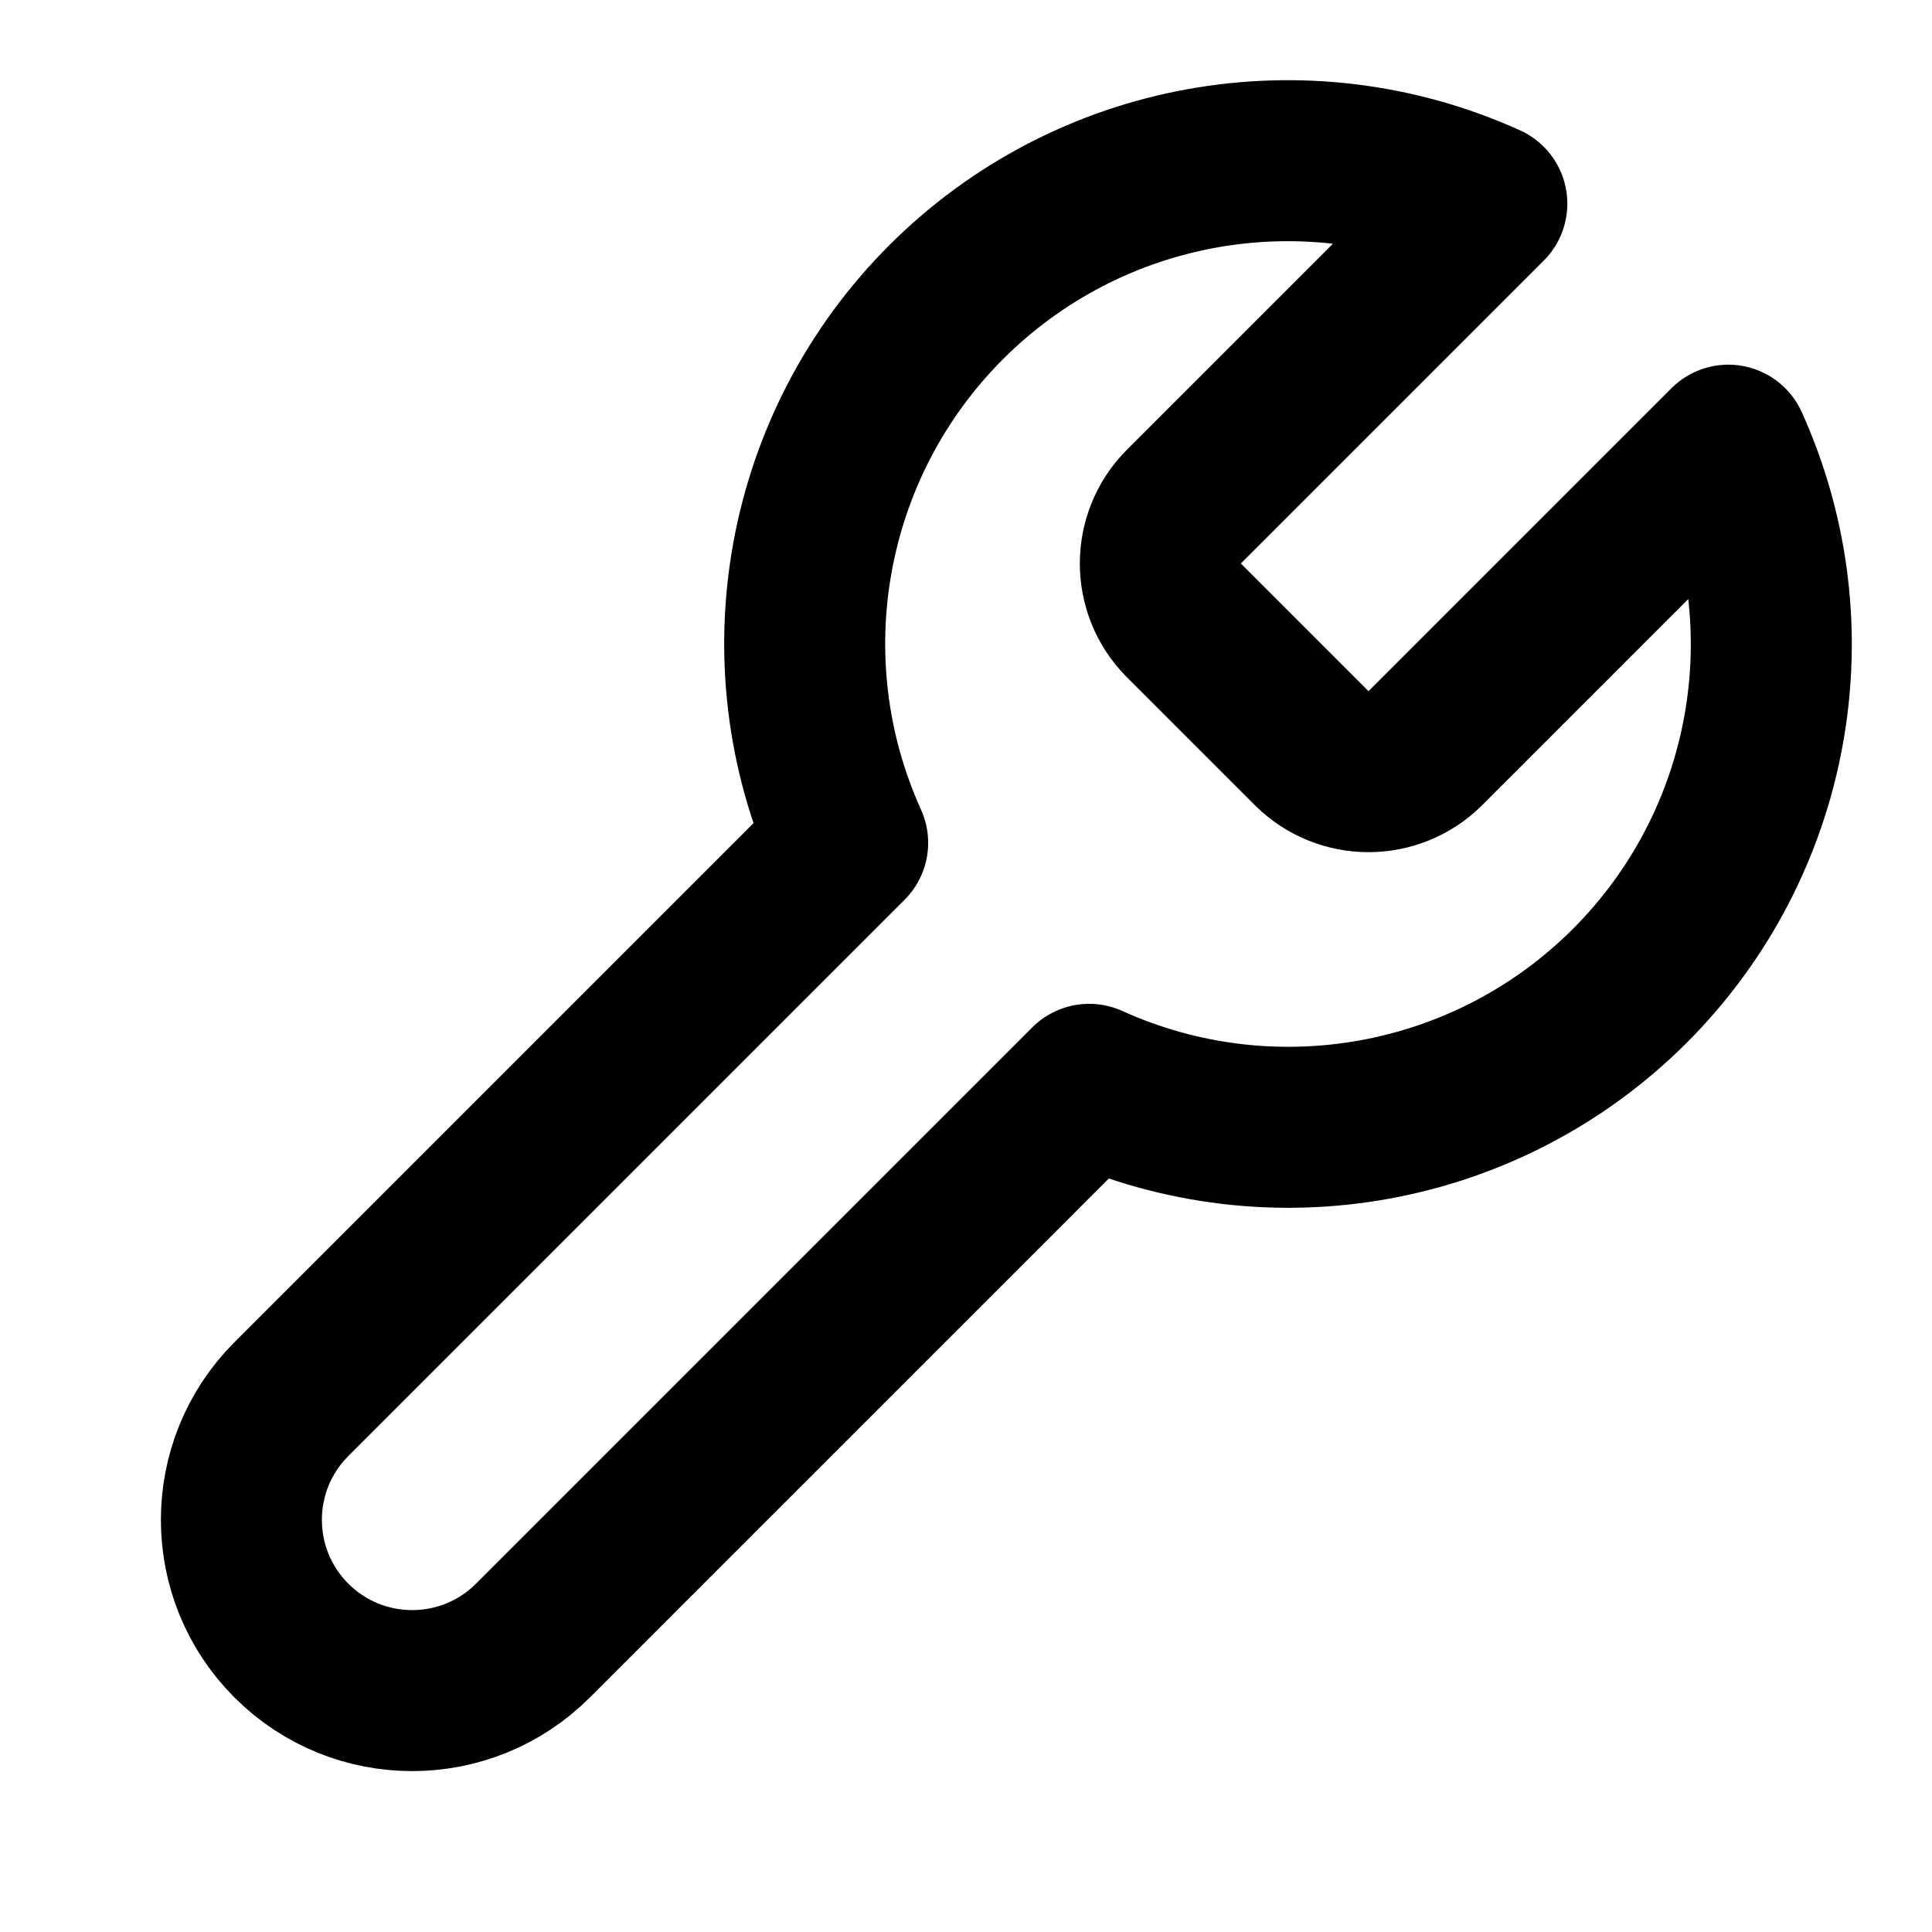
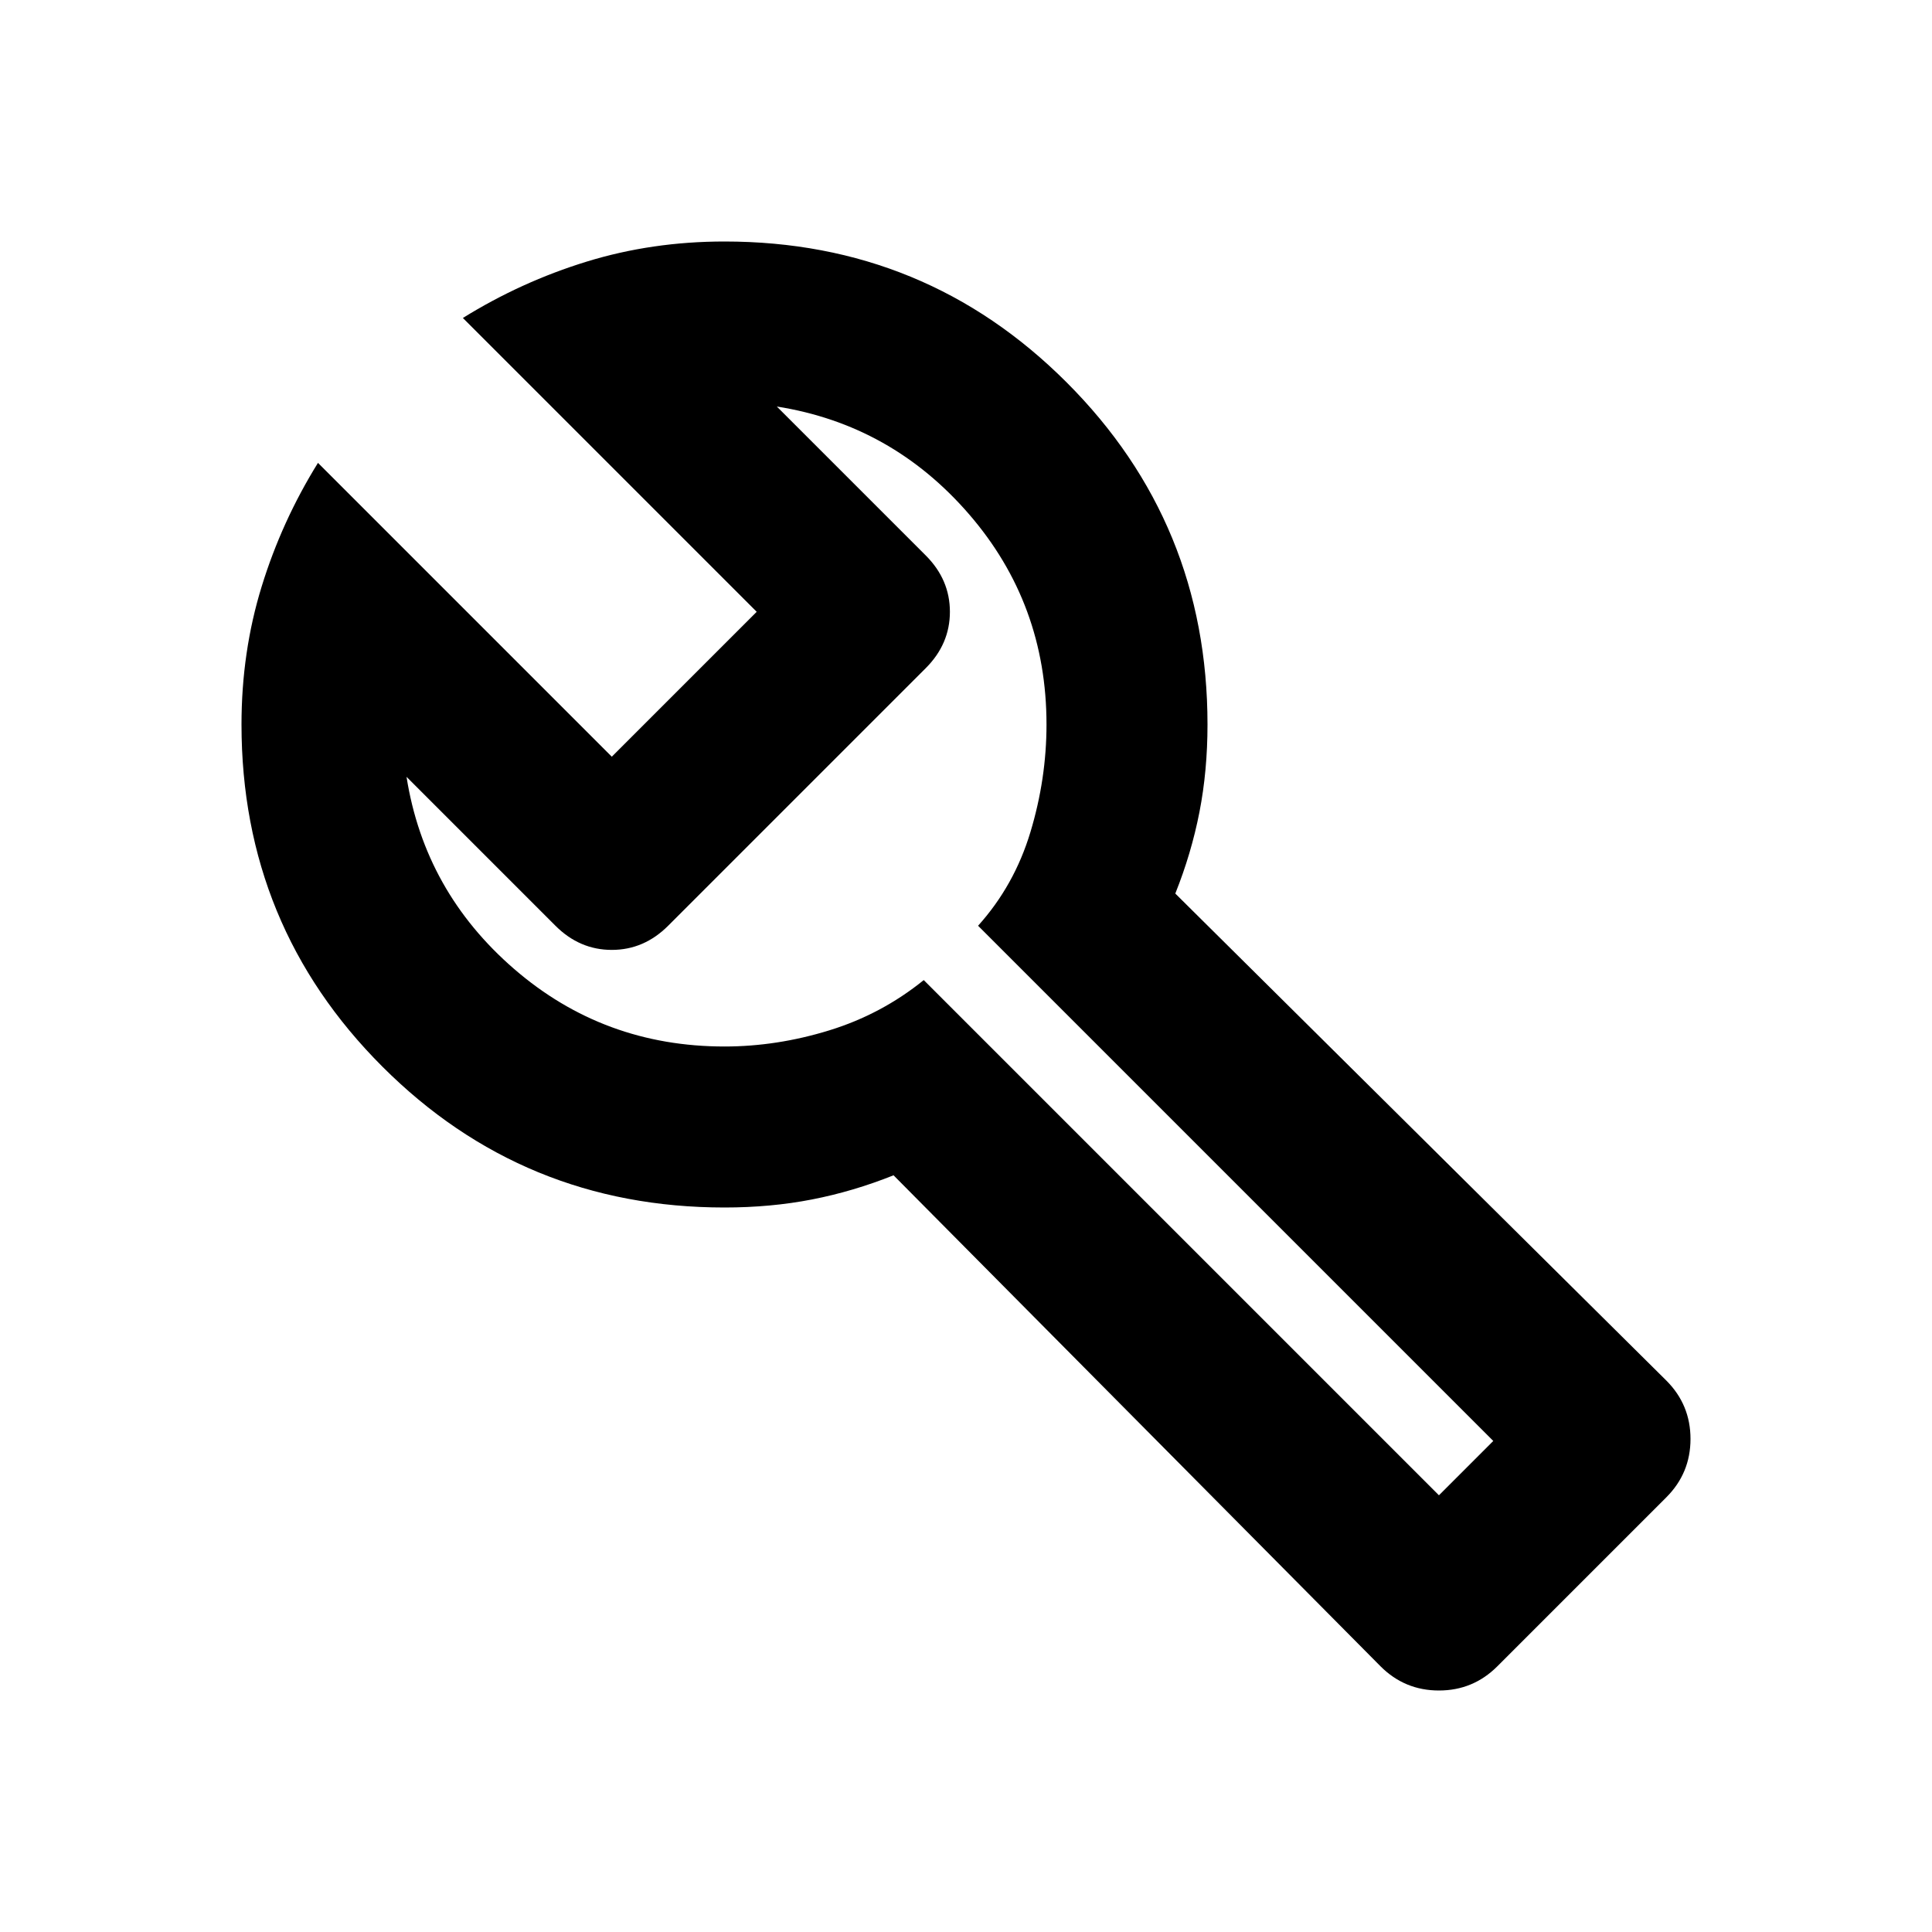
- <svg viewBox="0 0 24 24" fill="none" stroke="currentColor" stroke-width="2" stroke-linecap="round" stroke-linejoin="round">
-   <path d="M14.7 6.3a1 1 0 0 0 0 1.4l1.6 1.6a1 1 0 0 0 1.4 0l3.77-3.77a6 6 0 0 1-7.94 7.94l-6.91 6.91a2.12 2.12 0 0 1-3-3l6.91-6.91a6 6 0 0 1 7.94-7.94l-3.76 3.76z" />
+ <svg xmlns="http://www.w3.org/2000/svg" height="24" viewBox="0 -960 960 960" width="24">
+   <path d="M686-132 444-376q-20 8-40.5 12t-43.5 4q-100 0-170-70t-70-170q0-36 10-68.5t28-61.5l146 146 72-72-146-146q29-18 61.5-28t68.5-10q100 0 170 70t70 170q0 23-4 43.5T584-516l244 242q12 12 12 29t-12 29l-84 84q-12 12-29 12t-29-12Zm29-85 27-27-256-256q18-20 26-46.5t8-53.5q0-60-38.5-104.5T386-758l74 74q12 12 12 28t-12 28L332-500q-12 12-28 12t-28-12l-74-74q9 57 53.5 95.5T360-440q26 0 52-8t47-25l256 256ZM472-488Z" />
</svg>
